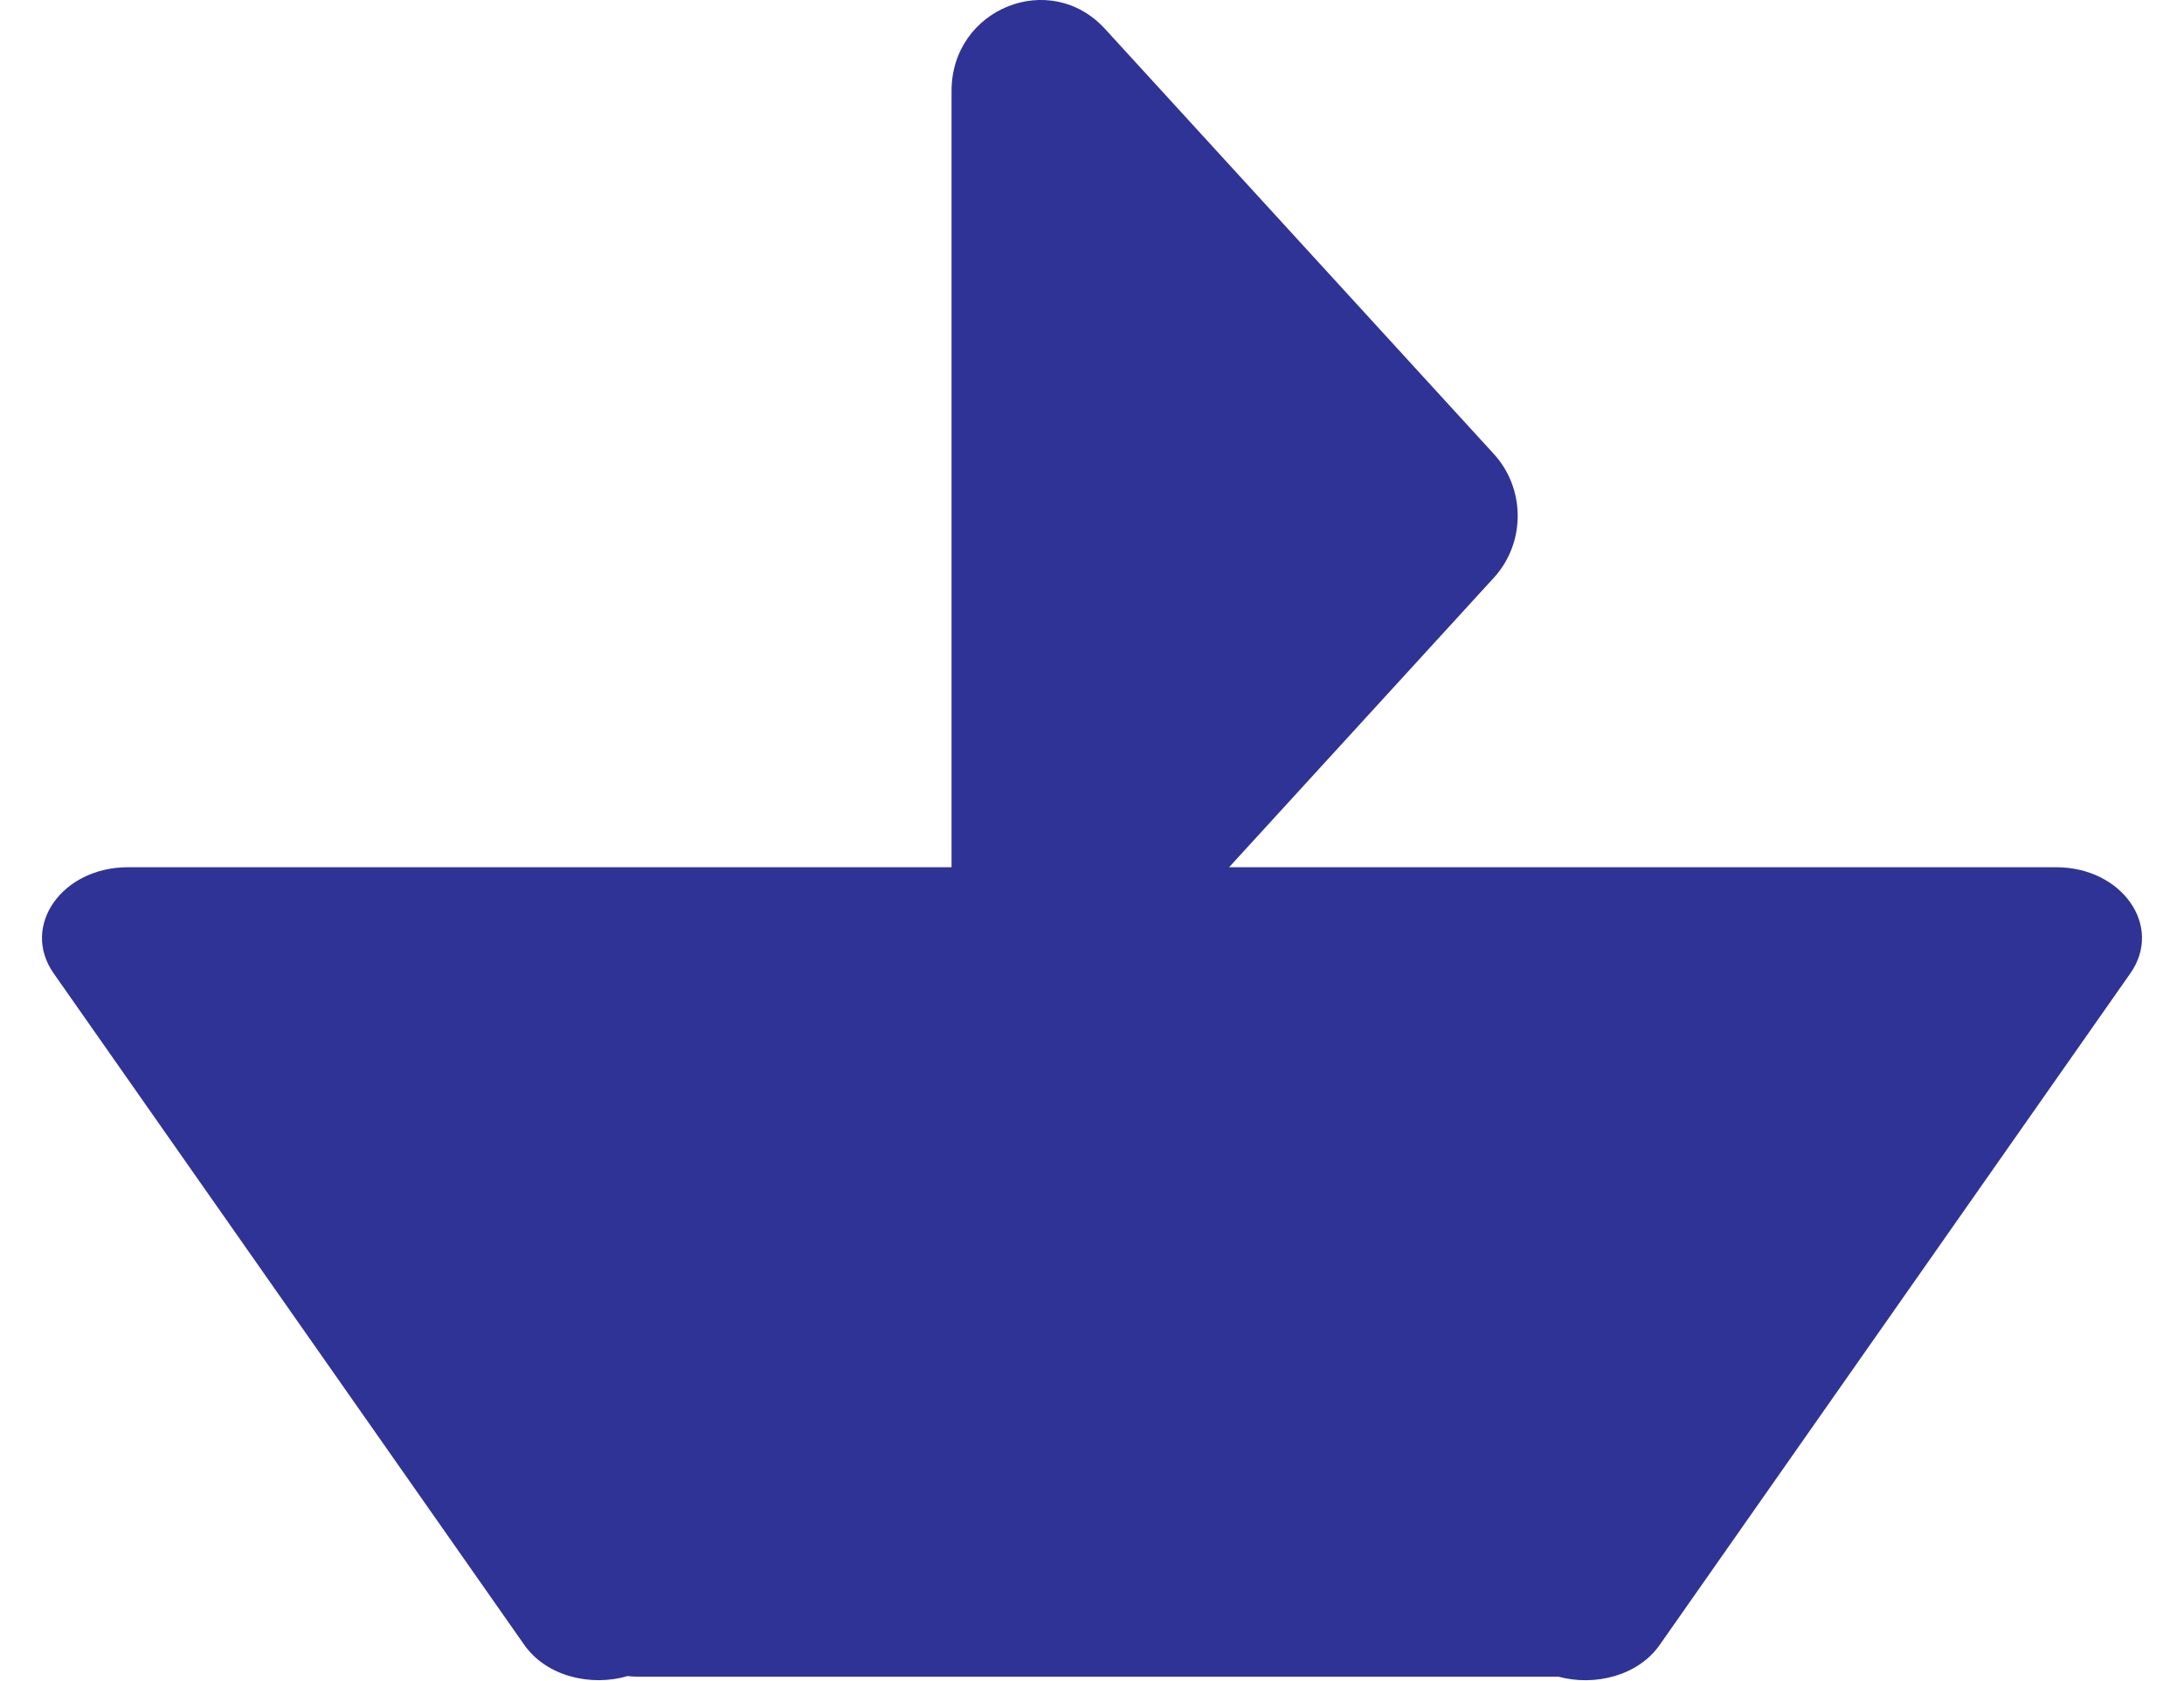
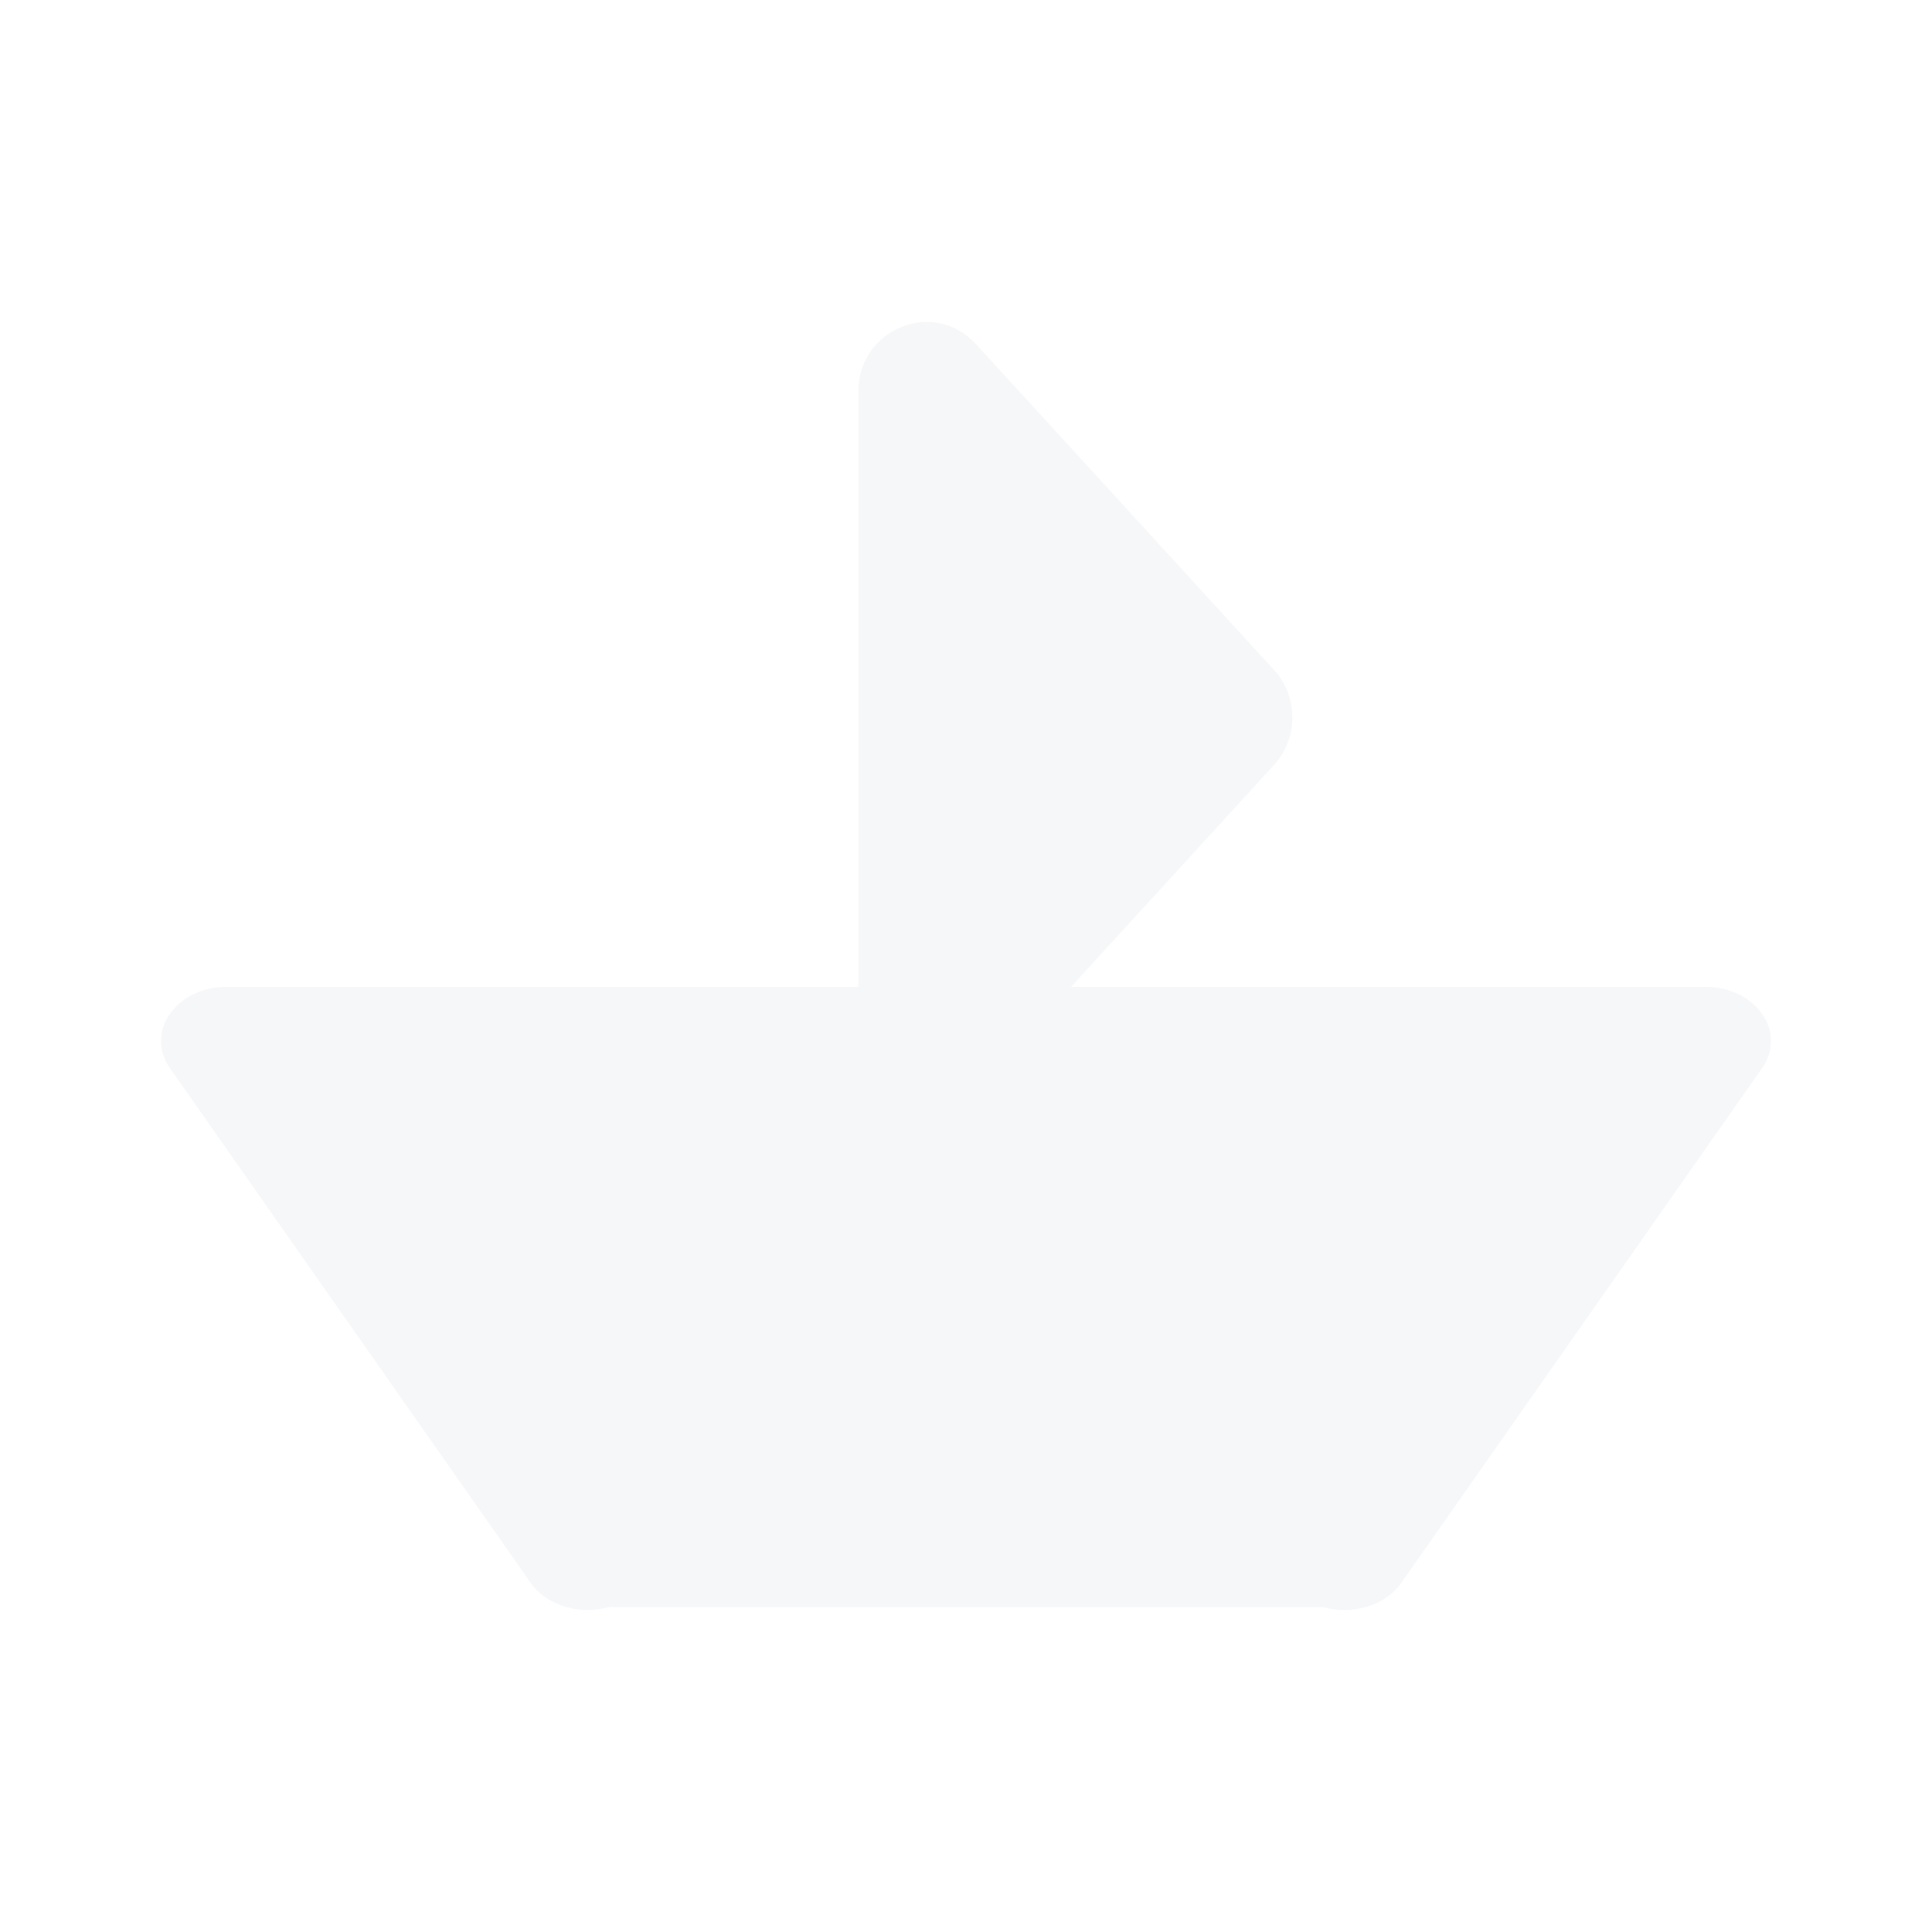
- <svg xmlns="http://www.w3.org/2000/svg" width="26" height="20" viewBox="0 0 26 20" fill="none">
-   <path fill-rule="evenodd" clip-rule="evenodd" d="M17.783 6.878C18.163 6.463 18.163 5.818 17.783 5.403L13.155 0.344C12.501 -0.371 11.328 0.102 11.328 1.082V10.323H1.523C0.737 10.323 0.245 11.024 0.638 11.585L6.241 19.579C6.505 19.955 7.033 20.079 7.472 19.951C7.514 19.956 7.557 19.958 7.601 19.958H18.552C18.985 20.075 19.5 19.949 19.759 19.579L25.362 11.585C25.755 11.024 25.263 10.323 24.477 10.323H14.632L17.783 6.878Z" fill="#2F3396" />
+ <svg xmlns="http://www.w3.org/2000/svg" width="30" height="30" viewBox="0 0 30 30" fill="none">
+   <path fill-rule="evenodd" clip-rule="evenodd" d="M19.783 11.878C20.163 11.463 20.163 10.818 19.783 10.403L15.155 5.344C14.501 4.629 13.328 5.103 13.328 6.082V15.323H3.523C2.737 15.323 2.245 16.024 2.638 16.585L8.241 24.579C8.505 24.955 9.033 25.079 9.472 24.951C9.514 24.956 9.557 24.958 9.601 24.958H20.552C20.985 25.075 21.5 24.949 21.759 24.579L27.362 16.585C27.755 16.024 27.263 15.323 26.477 15.323H16.632L19.783 11.878Z" fill="#F6F7F9" />
</svg>
